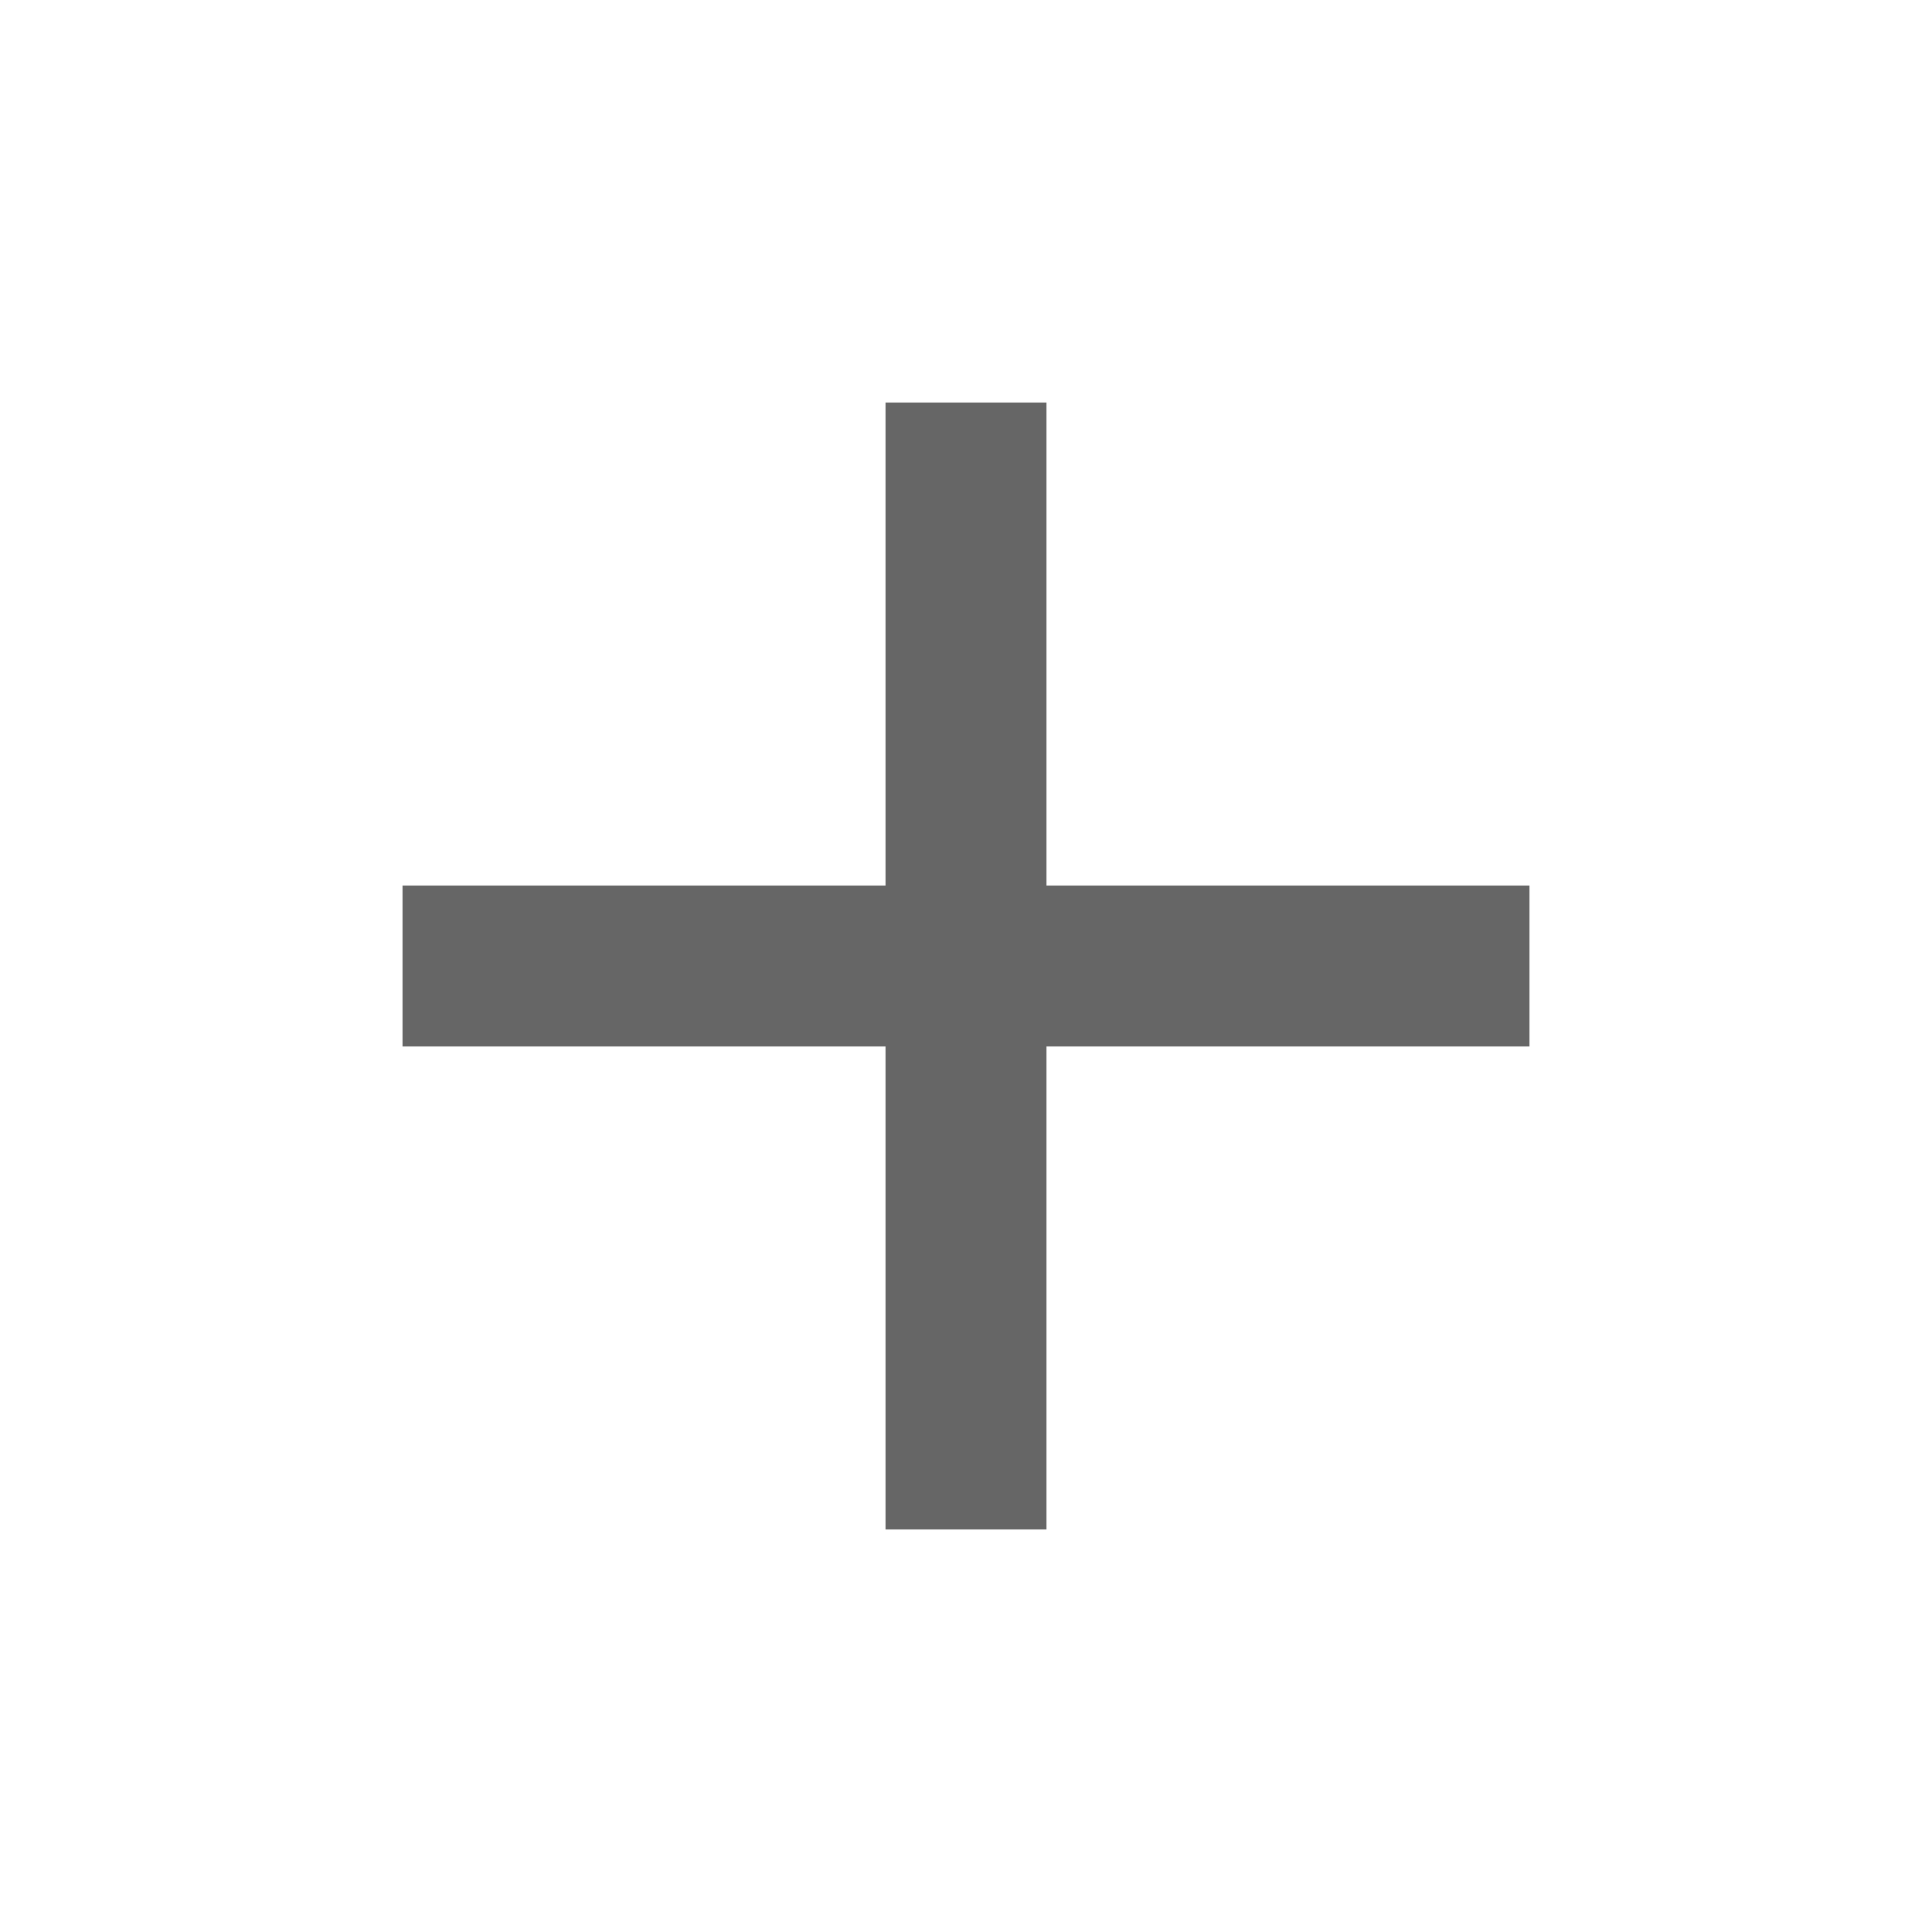
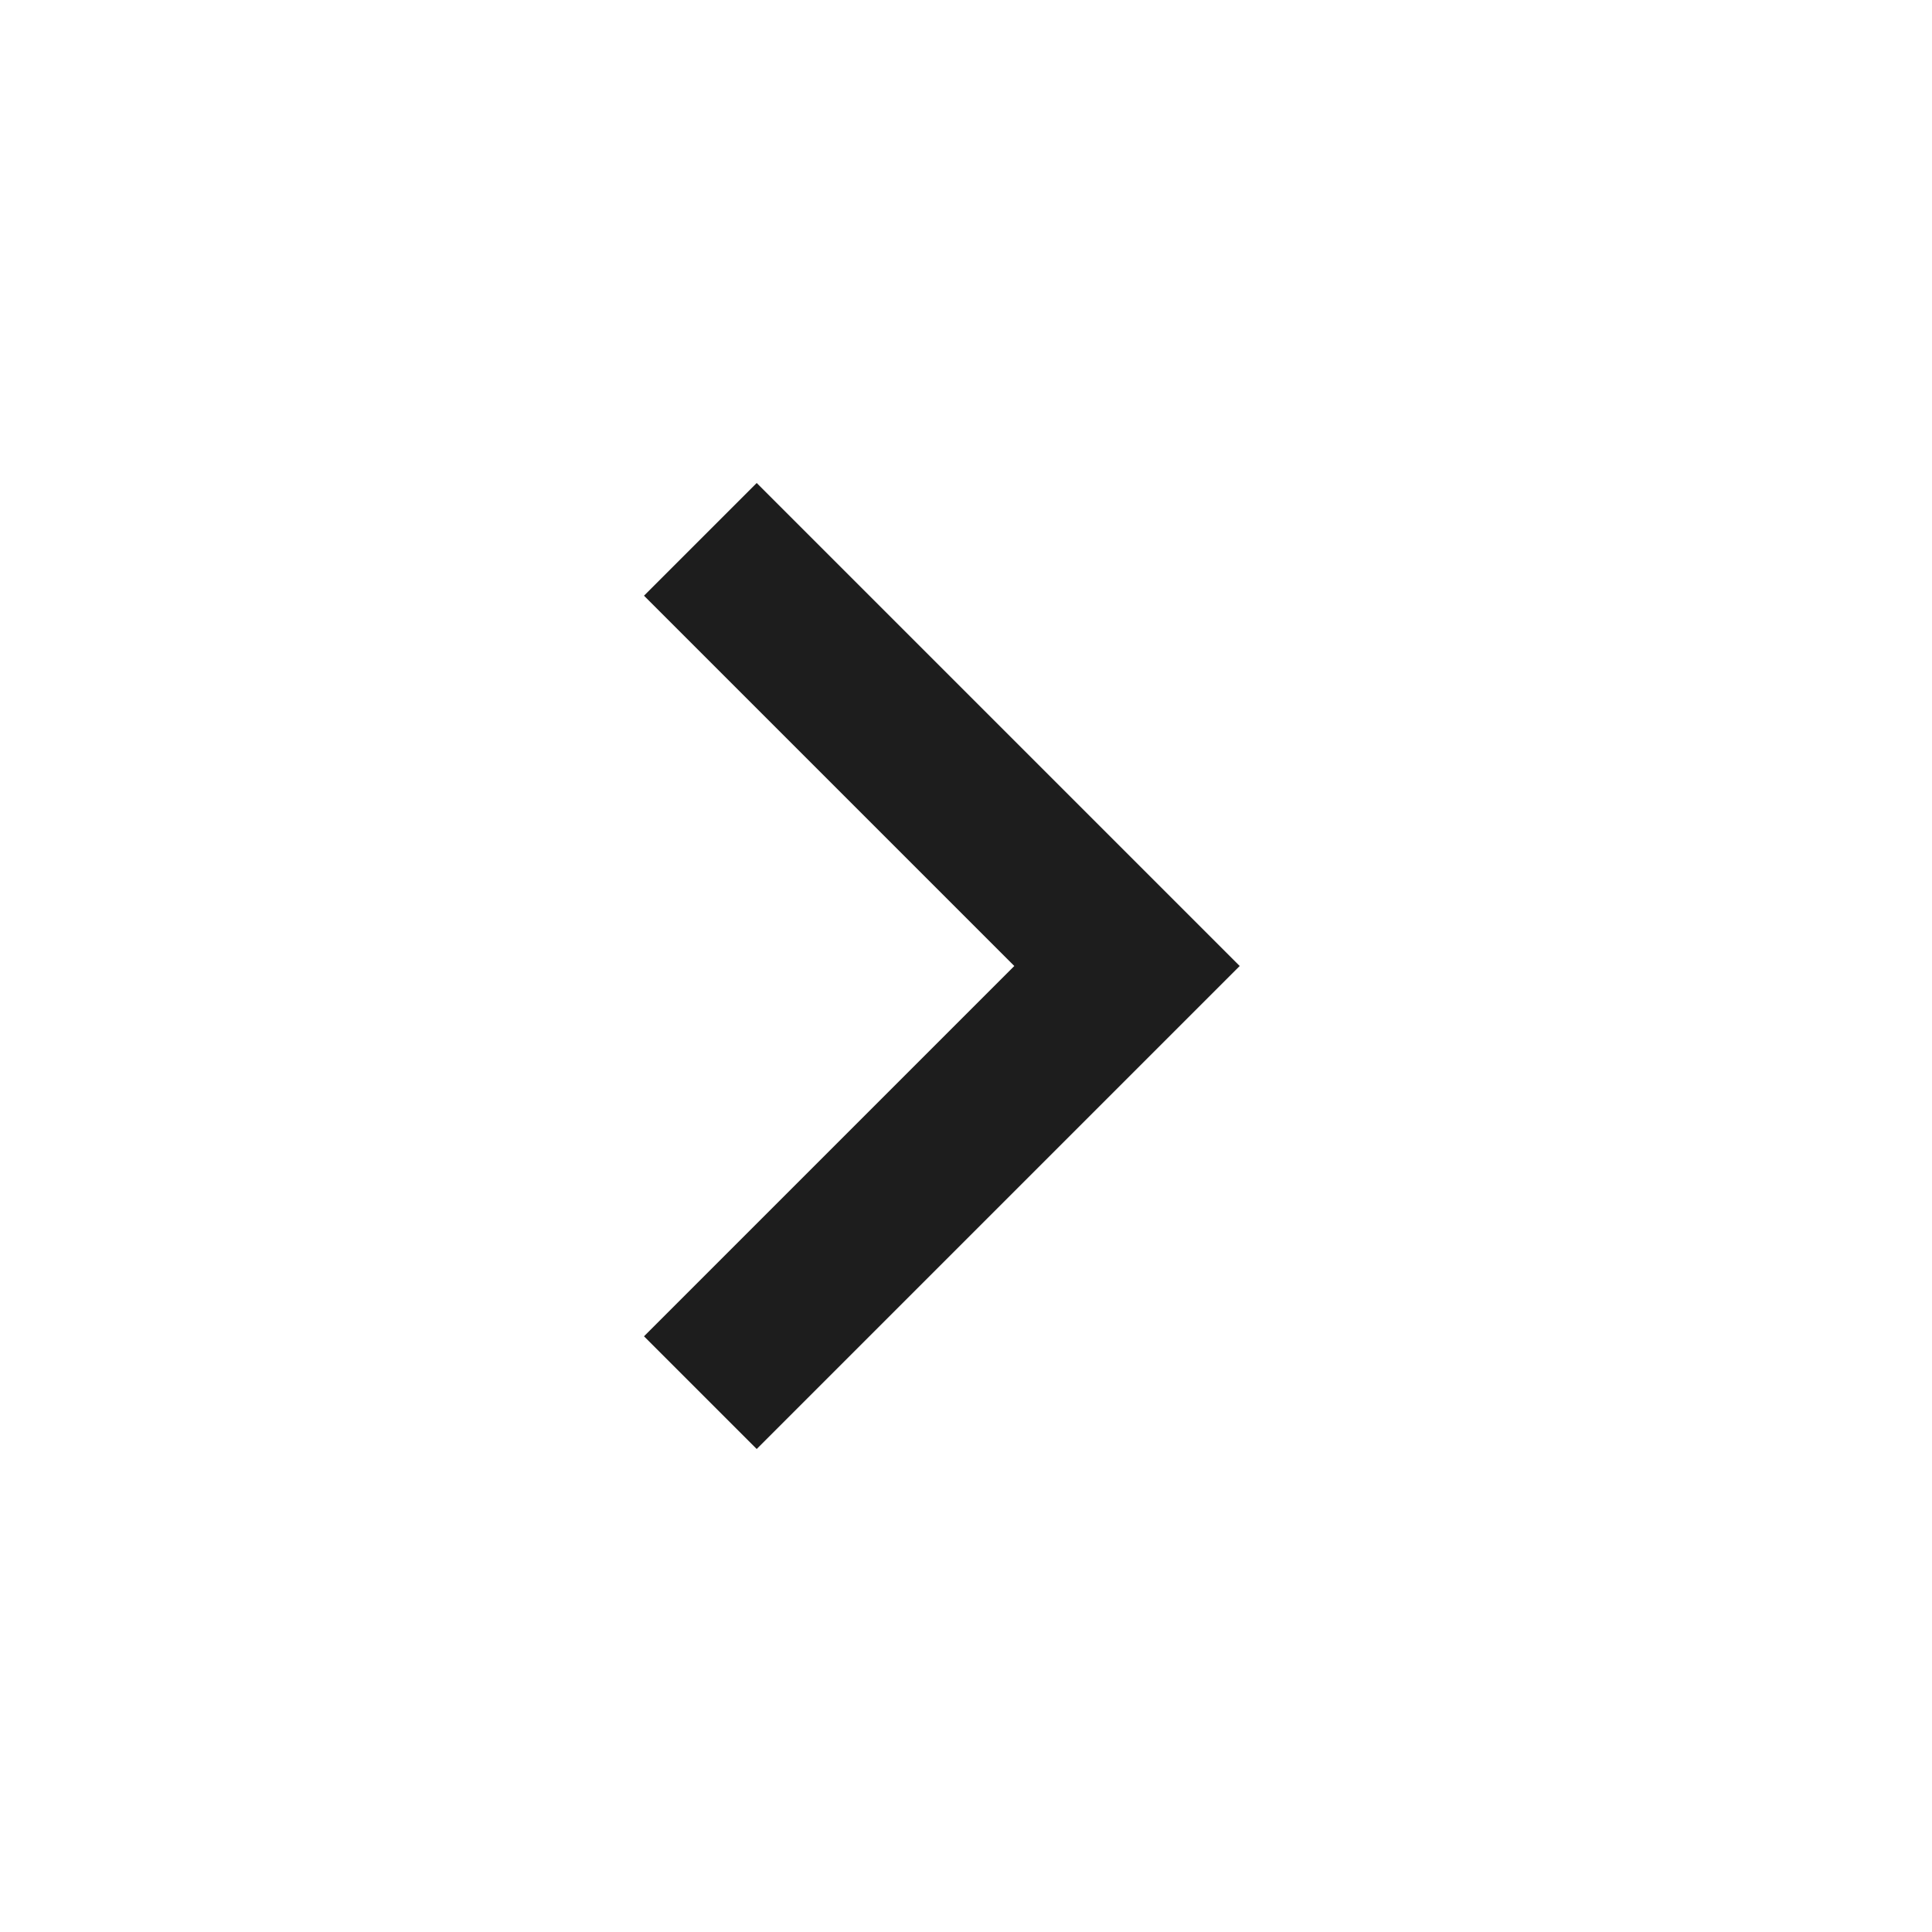
- <svg xmlns="http://www.w3.org/2000/svg" width="20" height="20" viewBox="0 0 20 20" fill="none">
-   <mask id="mask0_2_127" style="mask-type:alpha" maskUnits="userSpaceOnUse" x="0" y="0" width="20" height="20">
-     <rect width="20" height="20" fill="#D9D9D9" />
+ <svg xmlns="http://www.w3.org/2000/svg" width="24" height="24" viewBox="0 0 24 24" fill="none">
+   <mask id="mask0_1_84" style="mask-type:alpha" maskUnits="userSpaceOnUse" x="0" y="0" width="24" height="24">
+     <rect width="24" height="24" fill="#D9D9D9" />
  </mask>
-   <g mask="url(#mask0_2_127)">
-     <path d="M9.167 10.833H4.167V9.167H9.167V4.167H10.833V9.167H15.833V10.833H10.833V15.833H9.167V10.833Z" fill="#666666" />
+   <g mask="url(#mask0_1_84)">
+     <path d="M12.6 12L8 7.4L9.4 6L15.4 12L9.4 18L8 16.6L12.6 12Z" fill="#1D1D1D" />
  </g>
</svg>
